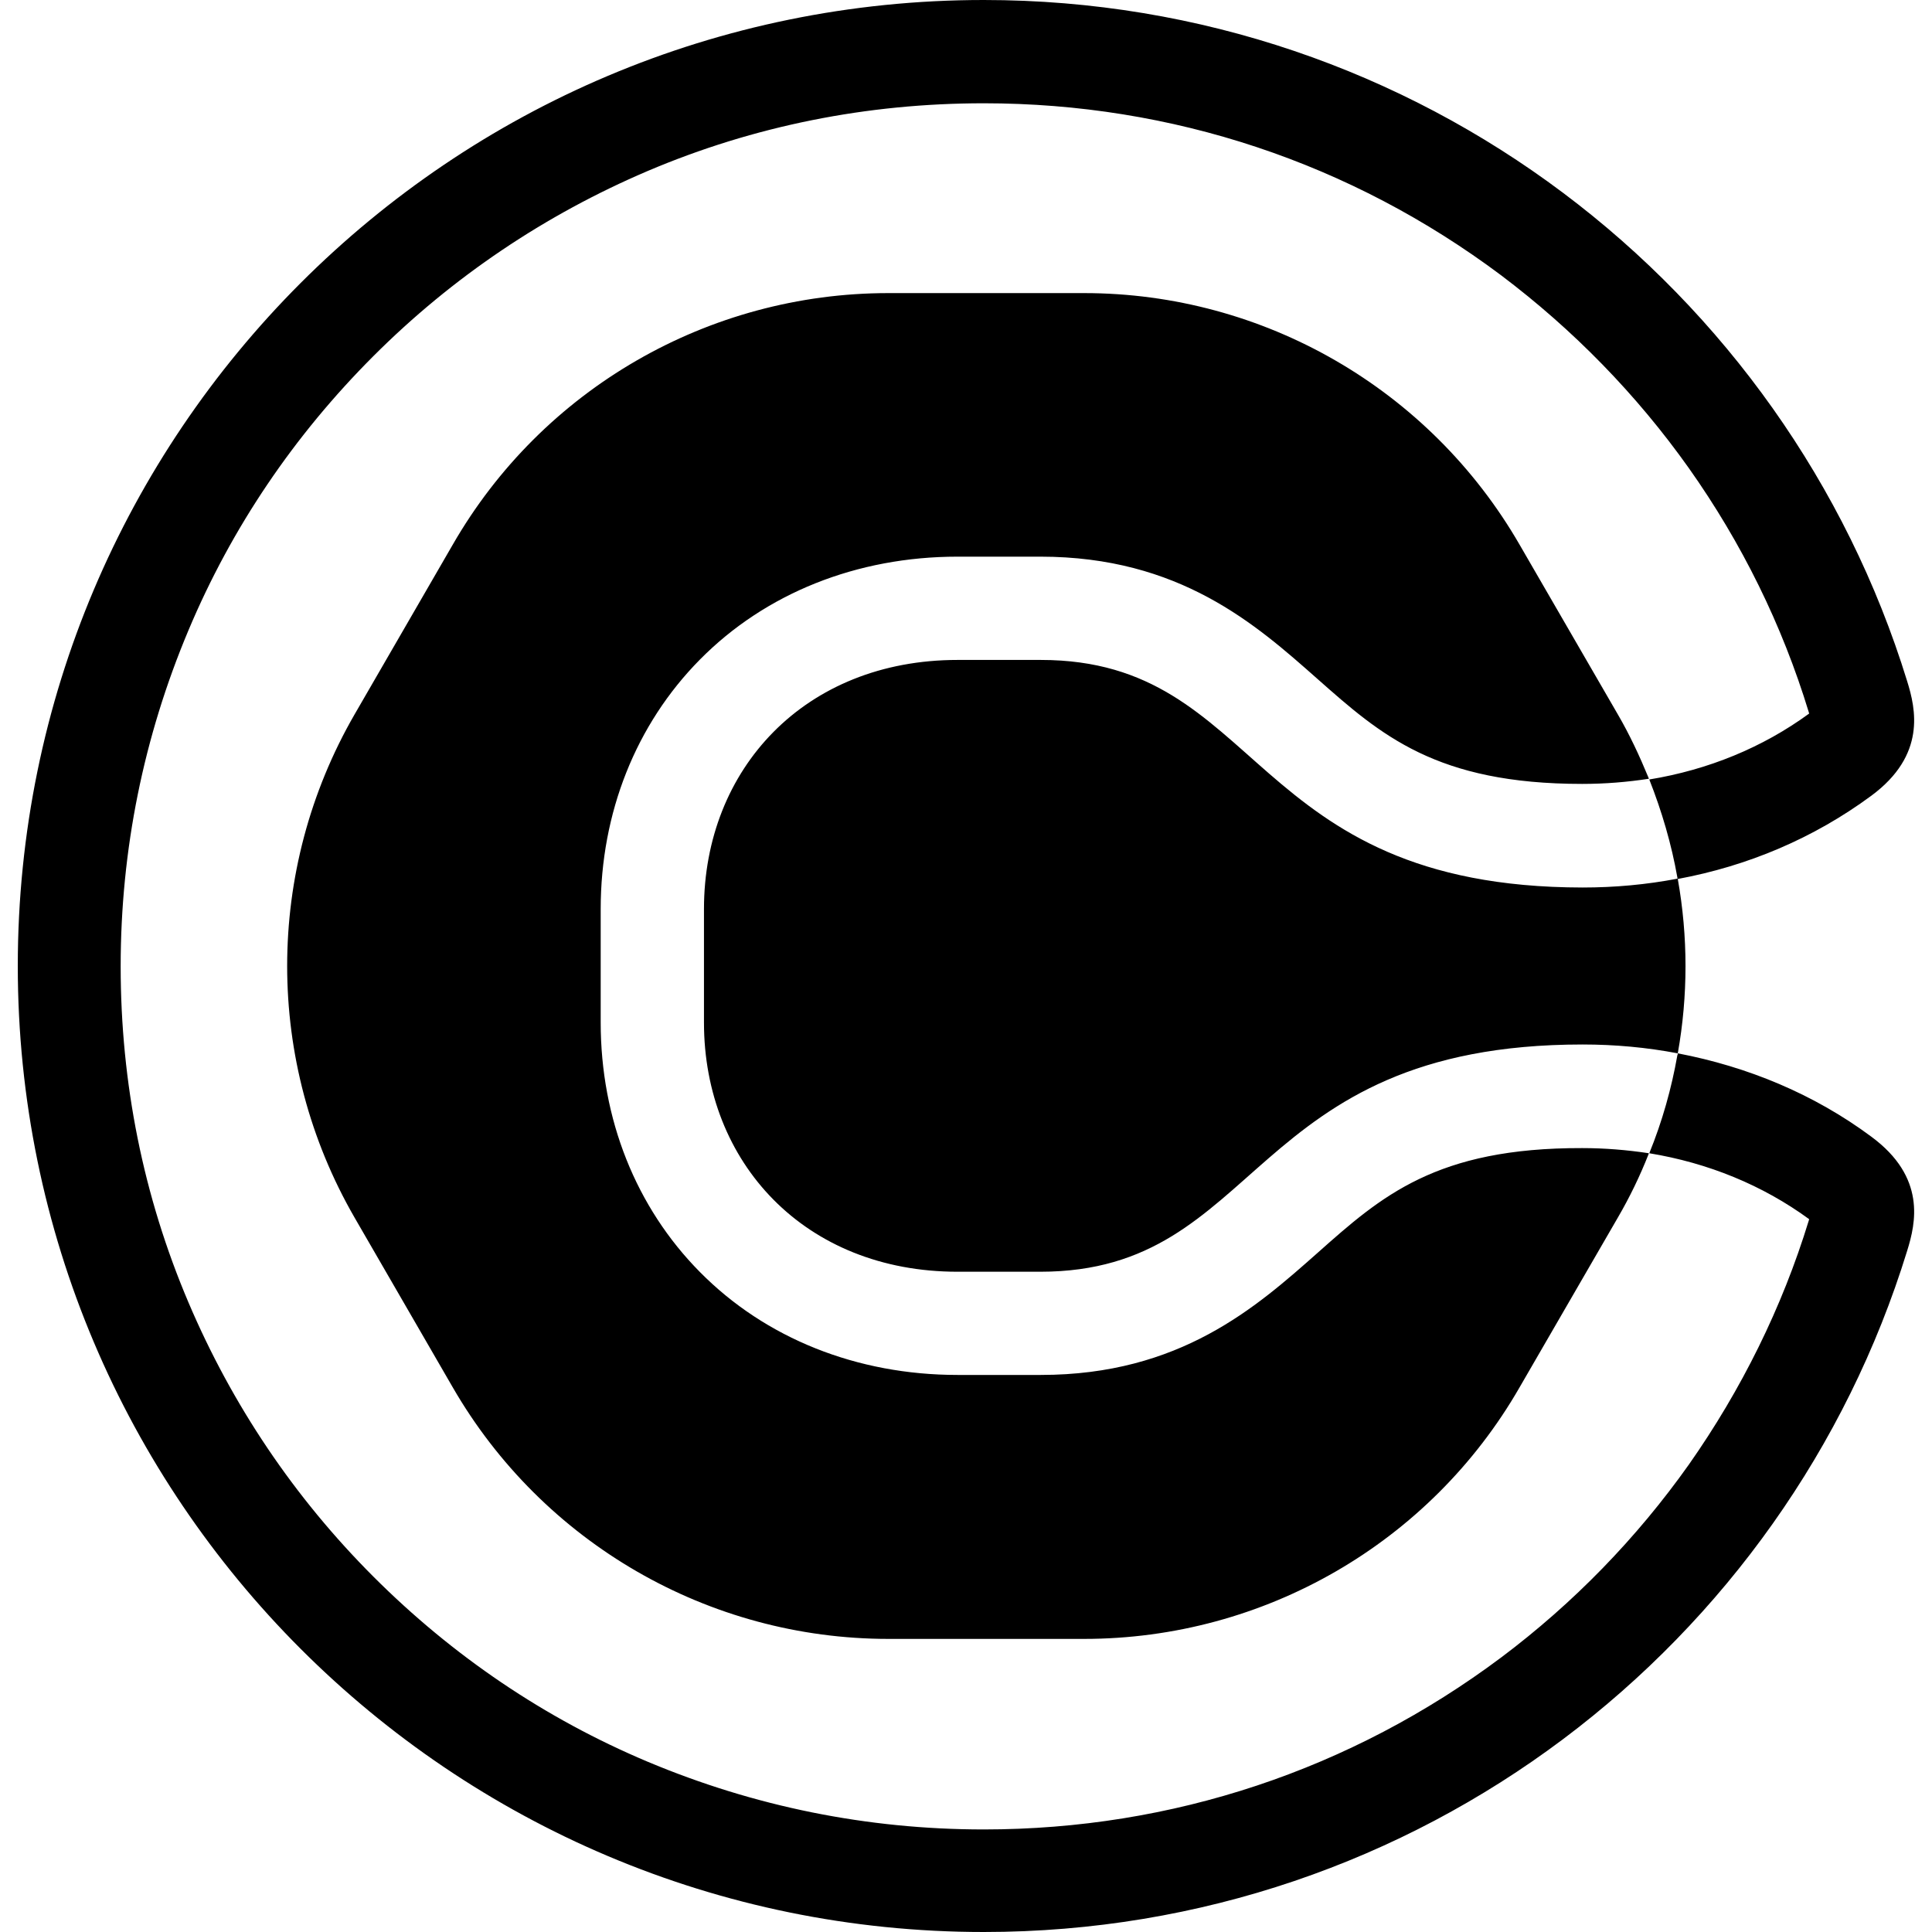
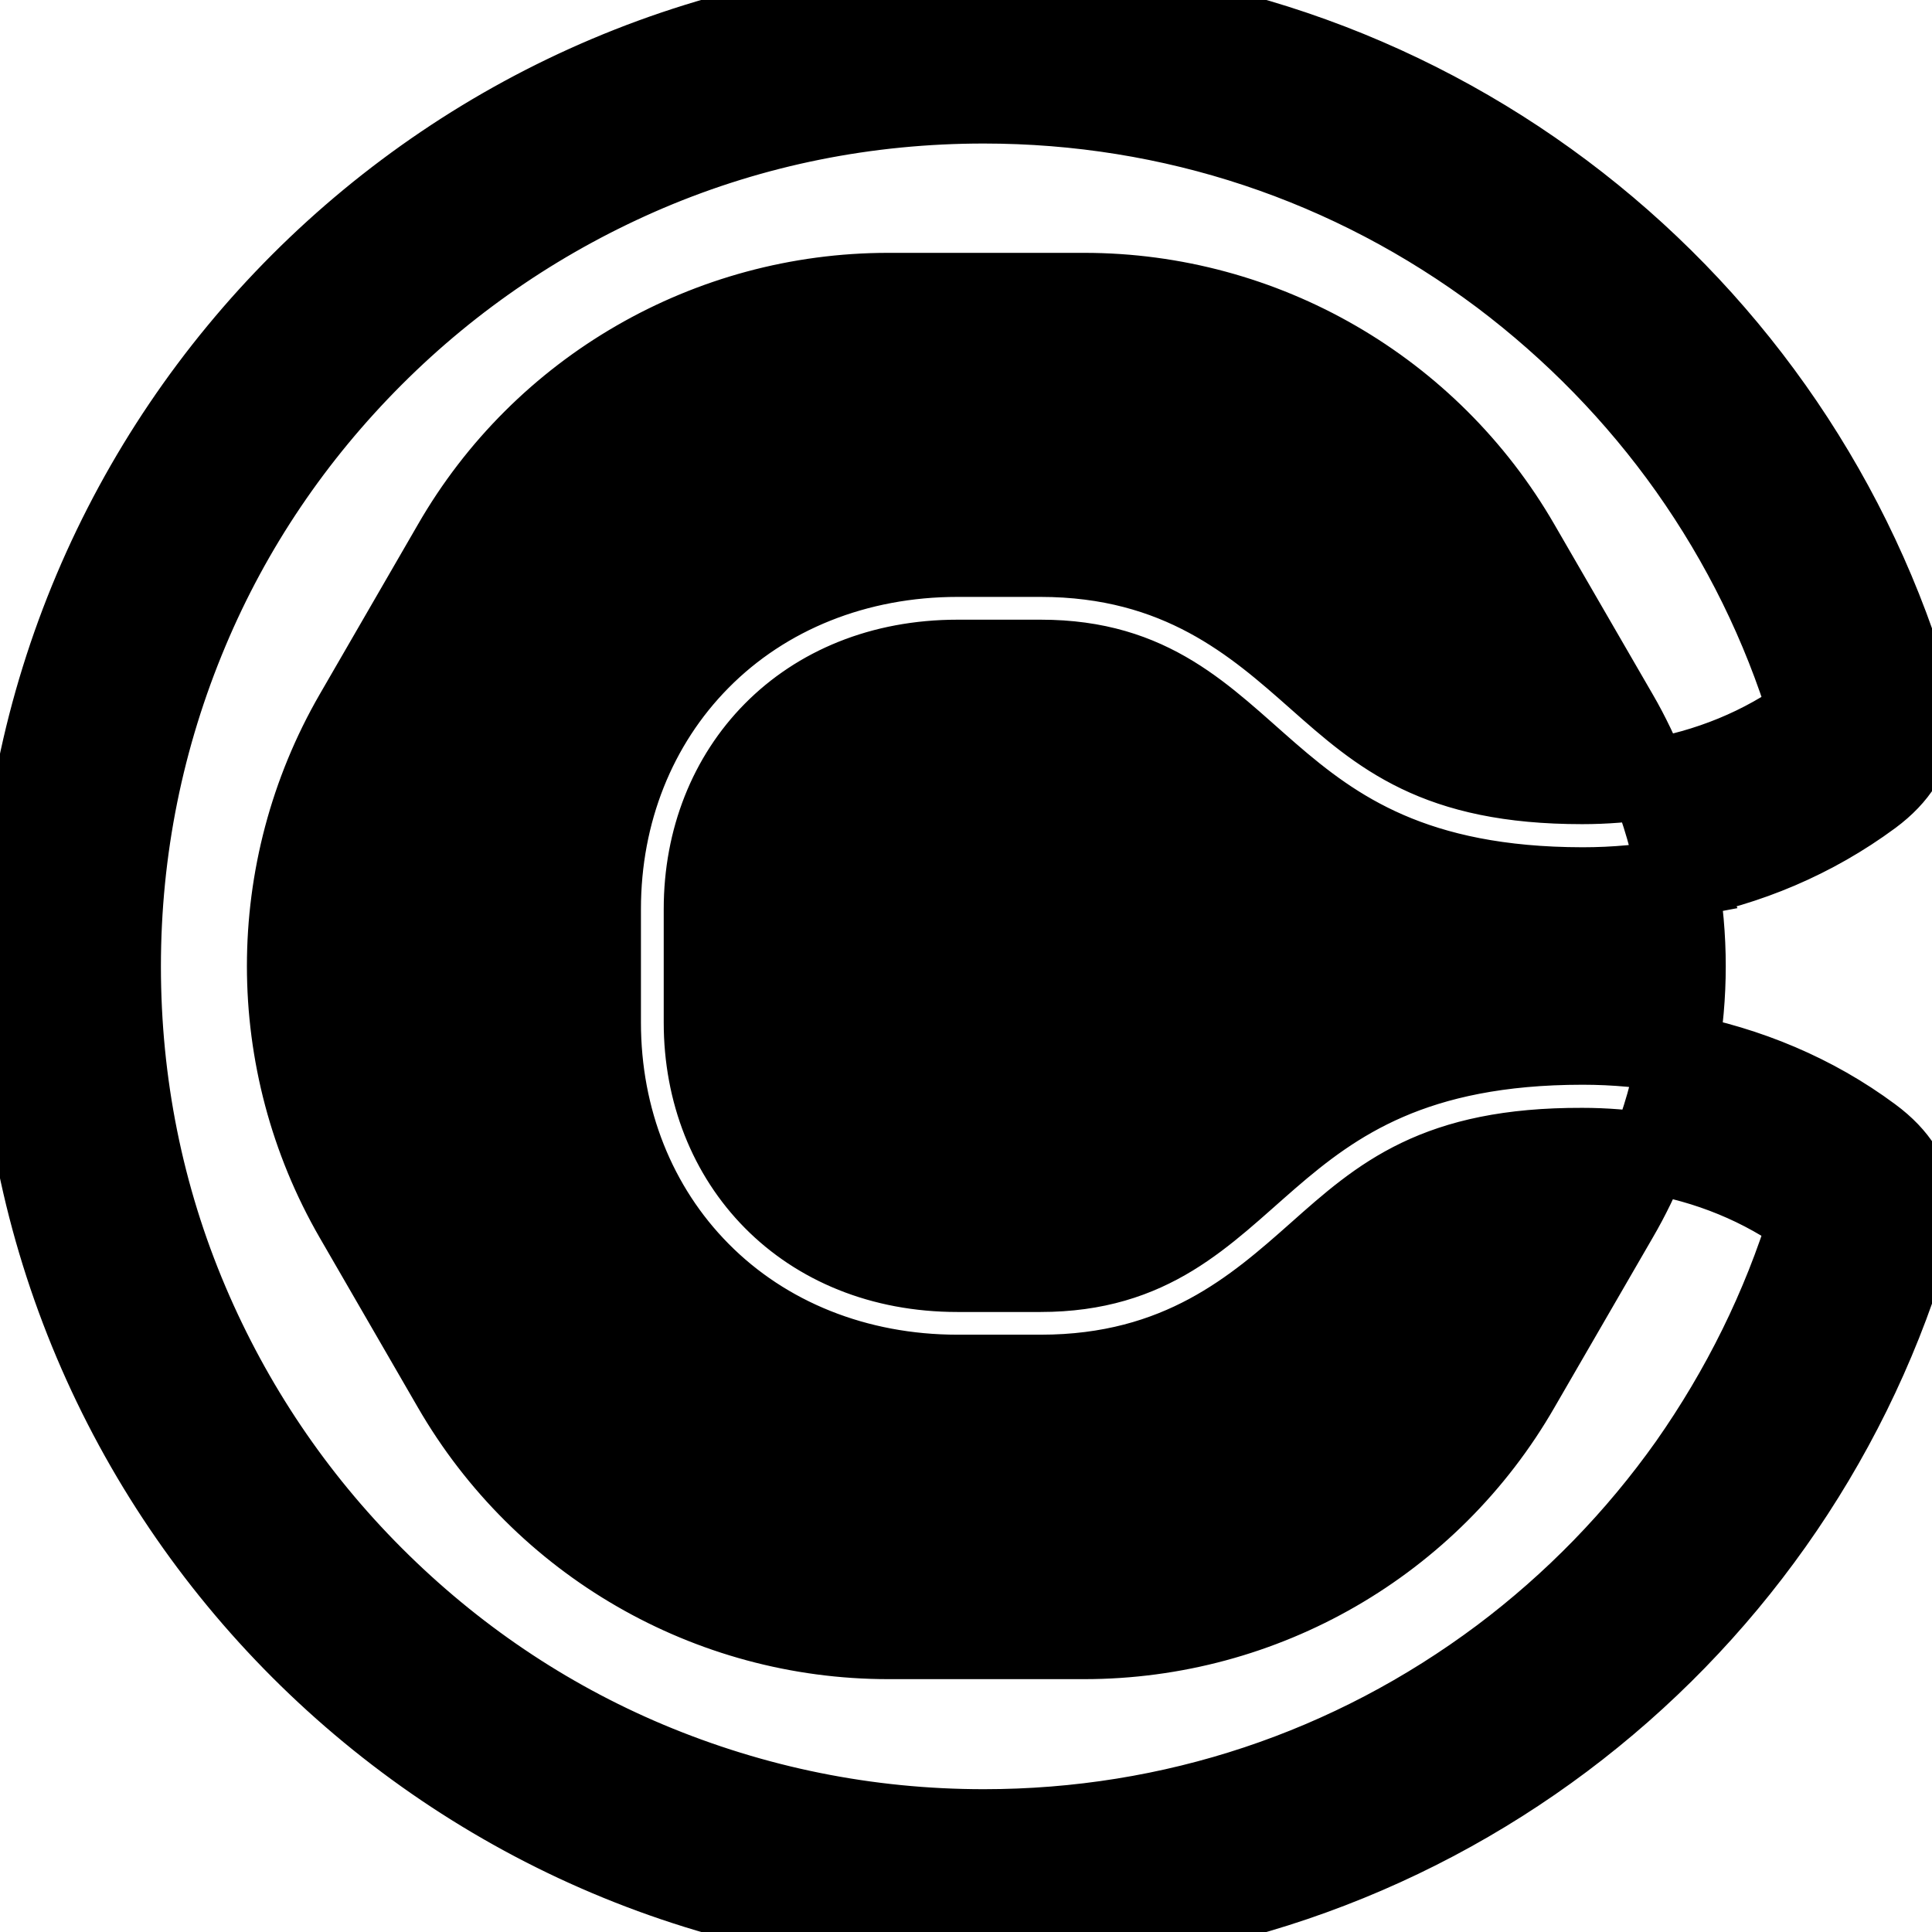
- <svg xmlns="http://www.w3.org/2000/svg" fill="currentColor" role="img" viewBox="0 0 24 24">
+ <svg xmlns="http://www.w3.org/2000/svg" stroke="currentColor" fill="currentColor" role="img" viewBox="0 0 24 24">
  <path d="M19.655 14.262c.281 0 .557.023.828.064 0 .005-.005.01-.005.014-.105.267-.234.534-.381.786l-1.219 2.106c-1.112 1.936-3.177 3.127-5.411 3.127h-2.432c-2.23 0-4.294-1.191-5.412-3.127l-1.218-2.106a6.251 6.251 0 0 1 0-6.252l1.218-2.106C6.736 4.832 8.8 3.641 11.035 3.641h2.432c2.23 0 4.294 1.191 5.411 3.127l1.219 2.106c.147.252.271.519.381.786 0 .004.005.009.005.014-.267.041-.543.064-.828.064-1.816 0-2.501-.607-3.291-1.306-.764-.676-1.711-1.517-3.44-1.517h-1.029c-1.251 0-2.387.455-3.2 1.278-.796.805-1.233 1.904-1.233 3.099v1.411c0 1.196.437 2.295 1.233 3.099.813.823 1.949 1.278 3.2 1.278h1.034c1.729 0 2.676-.841 3.439-1.517.791-.703 1.471-1.306 3.287-1.301Zm.005-3.237c.399 0 .794-.036 1.179-.11-.002-.004-.002-.01-.002-.014-.073-.414-.193-.823-.349-1.218.731-.12 1.407-.396 1.986-.819 0-.004-.005-.013-.005-.018-.331-1.085-.832-2.101-1.489-3.03-.649-.915-1.435-1.719-2.331-2.395-1.867-1.398-4.088-2.138-6.428-2.138-1.448 0-2.855.28-4.175.841-1.273.543-2.423 1.315-3.407 2.299S2.878 6.552 2.341 7.83c-.557 1.324-.842 2.726-.842 4.175 0 1.448.281 2.855.842 4.174.542 1.274 1.314 2.423 2.298 3.407s2.129 1.761 3.407 2.299c1.324.556 2.727.841 4.175.841 2.34 0 4.561-.74 6.428-2.137a10.815 10.815 0 0 0 2.331-2.396c.652-.929 1.158-1.949 1.489-3.03 0-.004.005-.014.005-.018-.579-.423-1.255-.699-1.986-.819.161-.395.276-.804.349-1.218.005-.009.005-.014.005-.023.869.166 1.692.506 2.404 1.035.685.505.552 1.075.446 1.416C22.184 20.437 17.619 24 12.221 24c-6.625 0-12-5.375-12-12s5.37-12 12-12c5.398 0 9.963 3.563 11.471 8.464.106.341.239.915-.446 1.421-.717.529-1.535.873-2.404 1.034.128.716.128 1.45 0 2.166-.387-.074-.782-.11-1.182-.11-4.184 0-3.968 2.823-6.736 2.823h-1.029c-1.899 0-3.15-1.357-3.15-3.095v-1.411c0-1.738 1.251-3.094 3.15-3.094h1.034c2.768 0 2.552 2.823 6.731 2.827Z" />
</svg>
